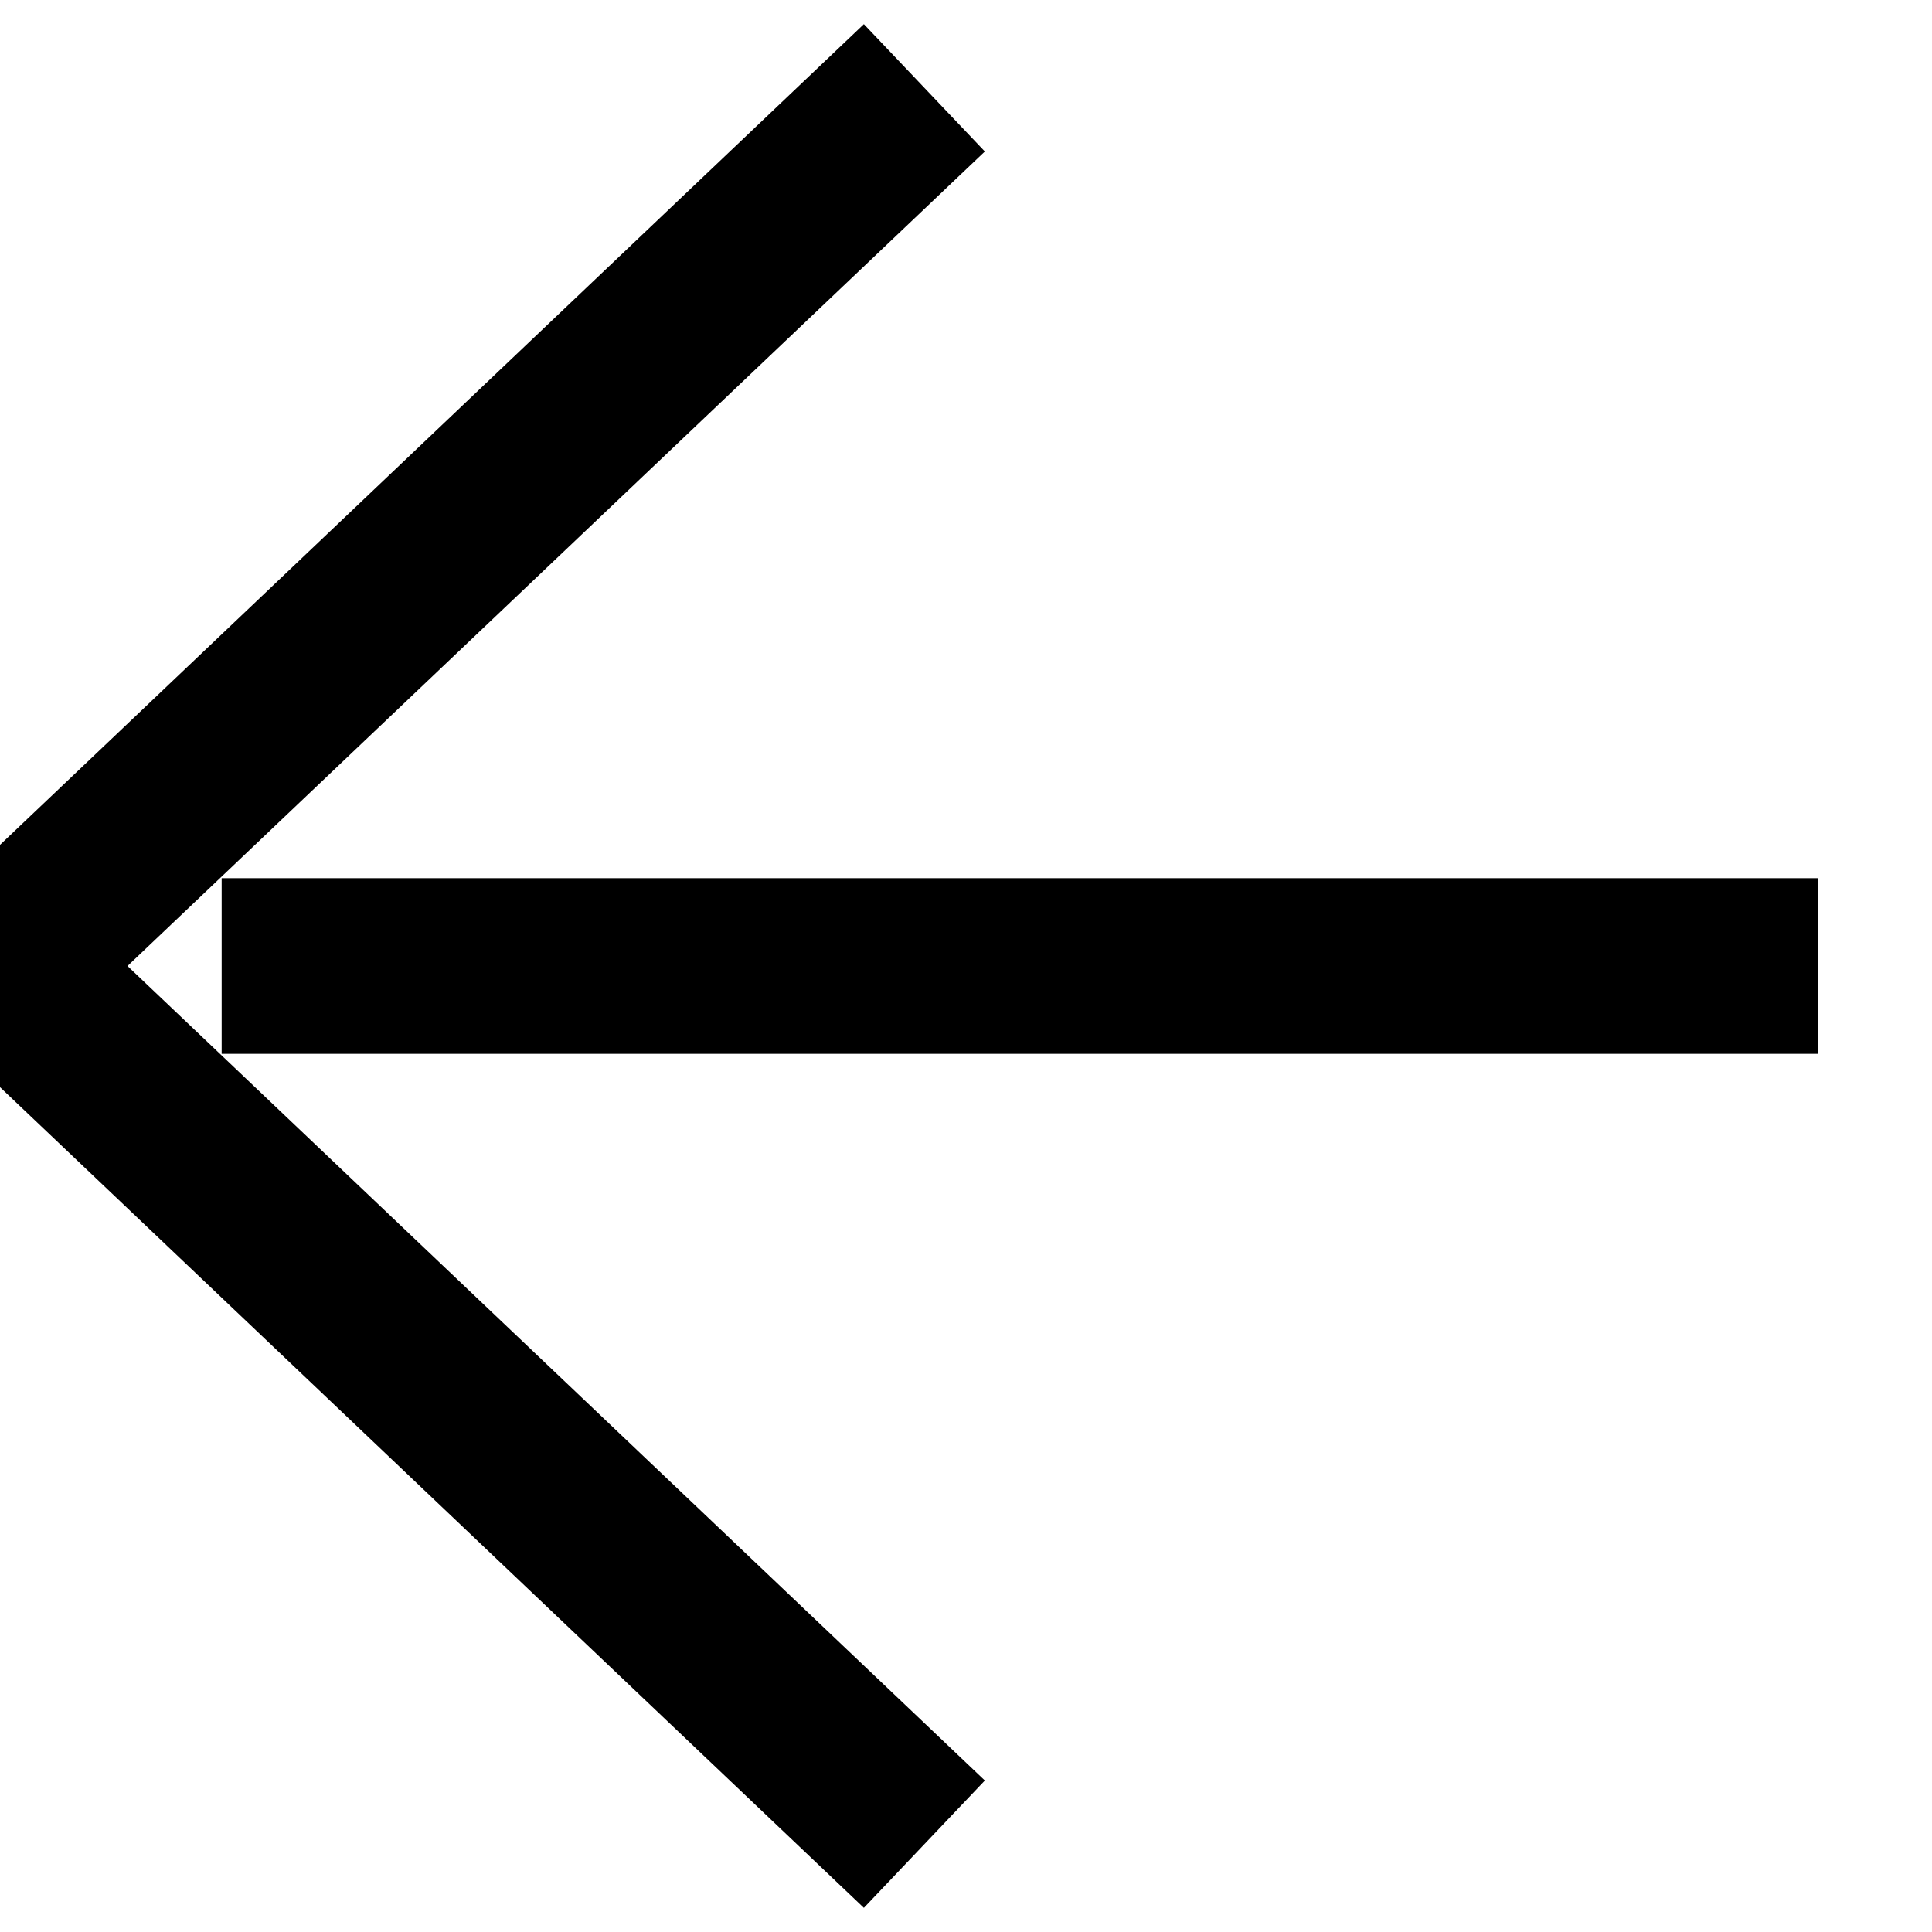
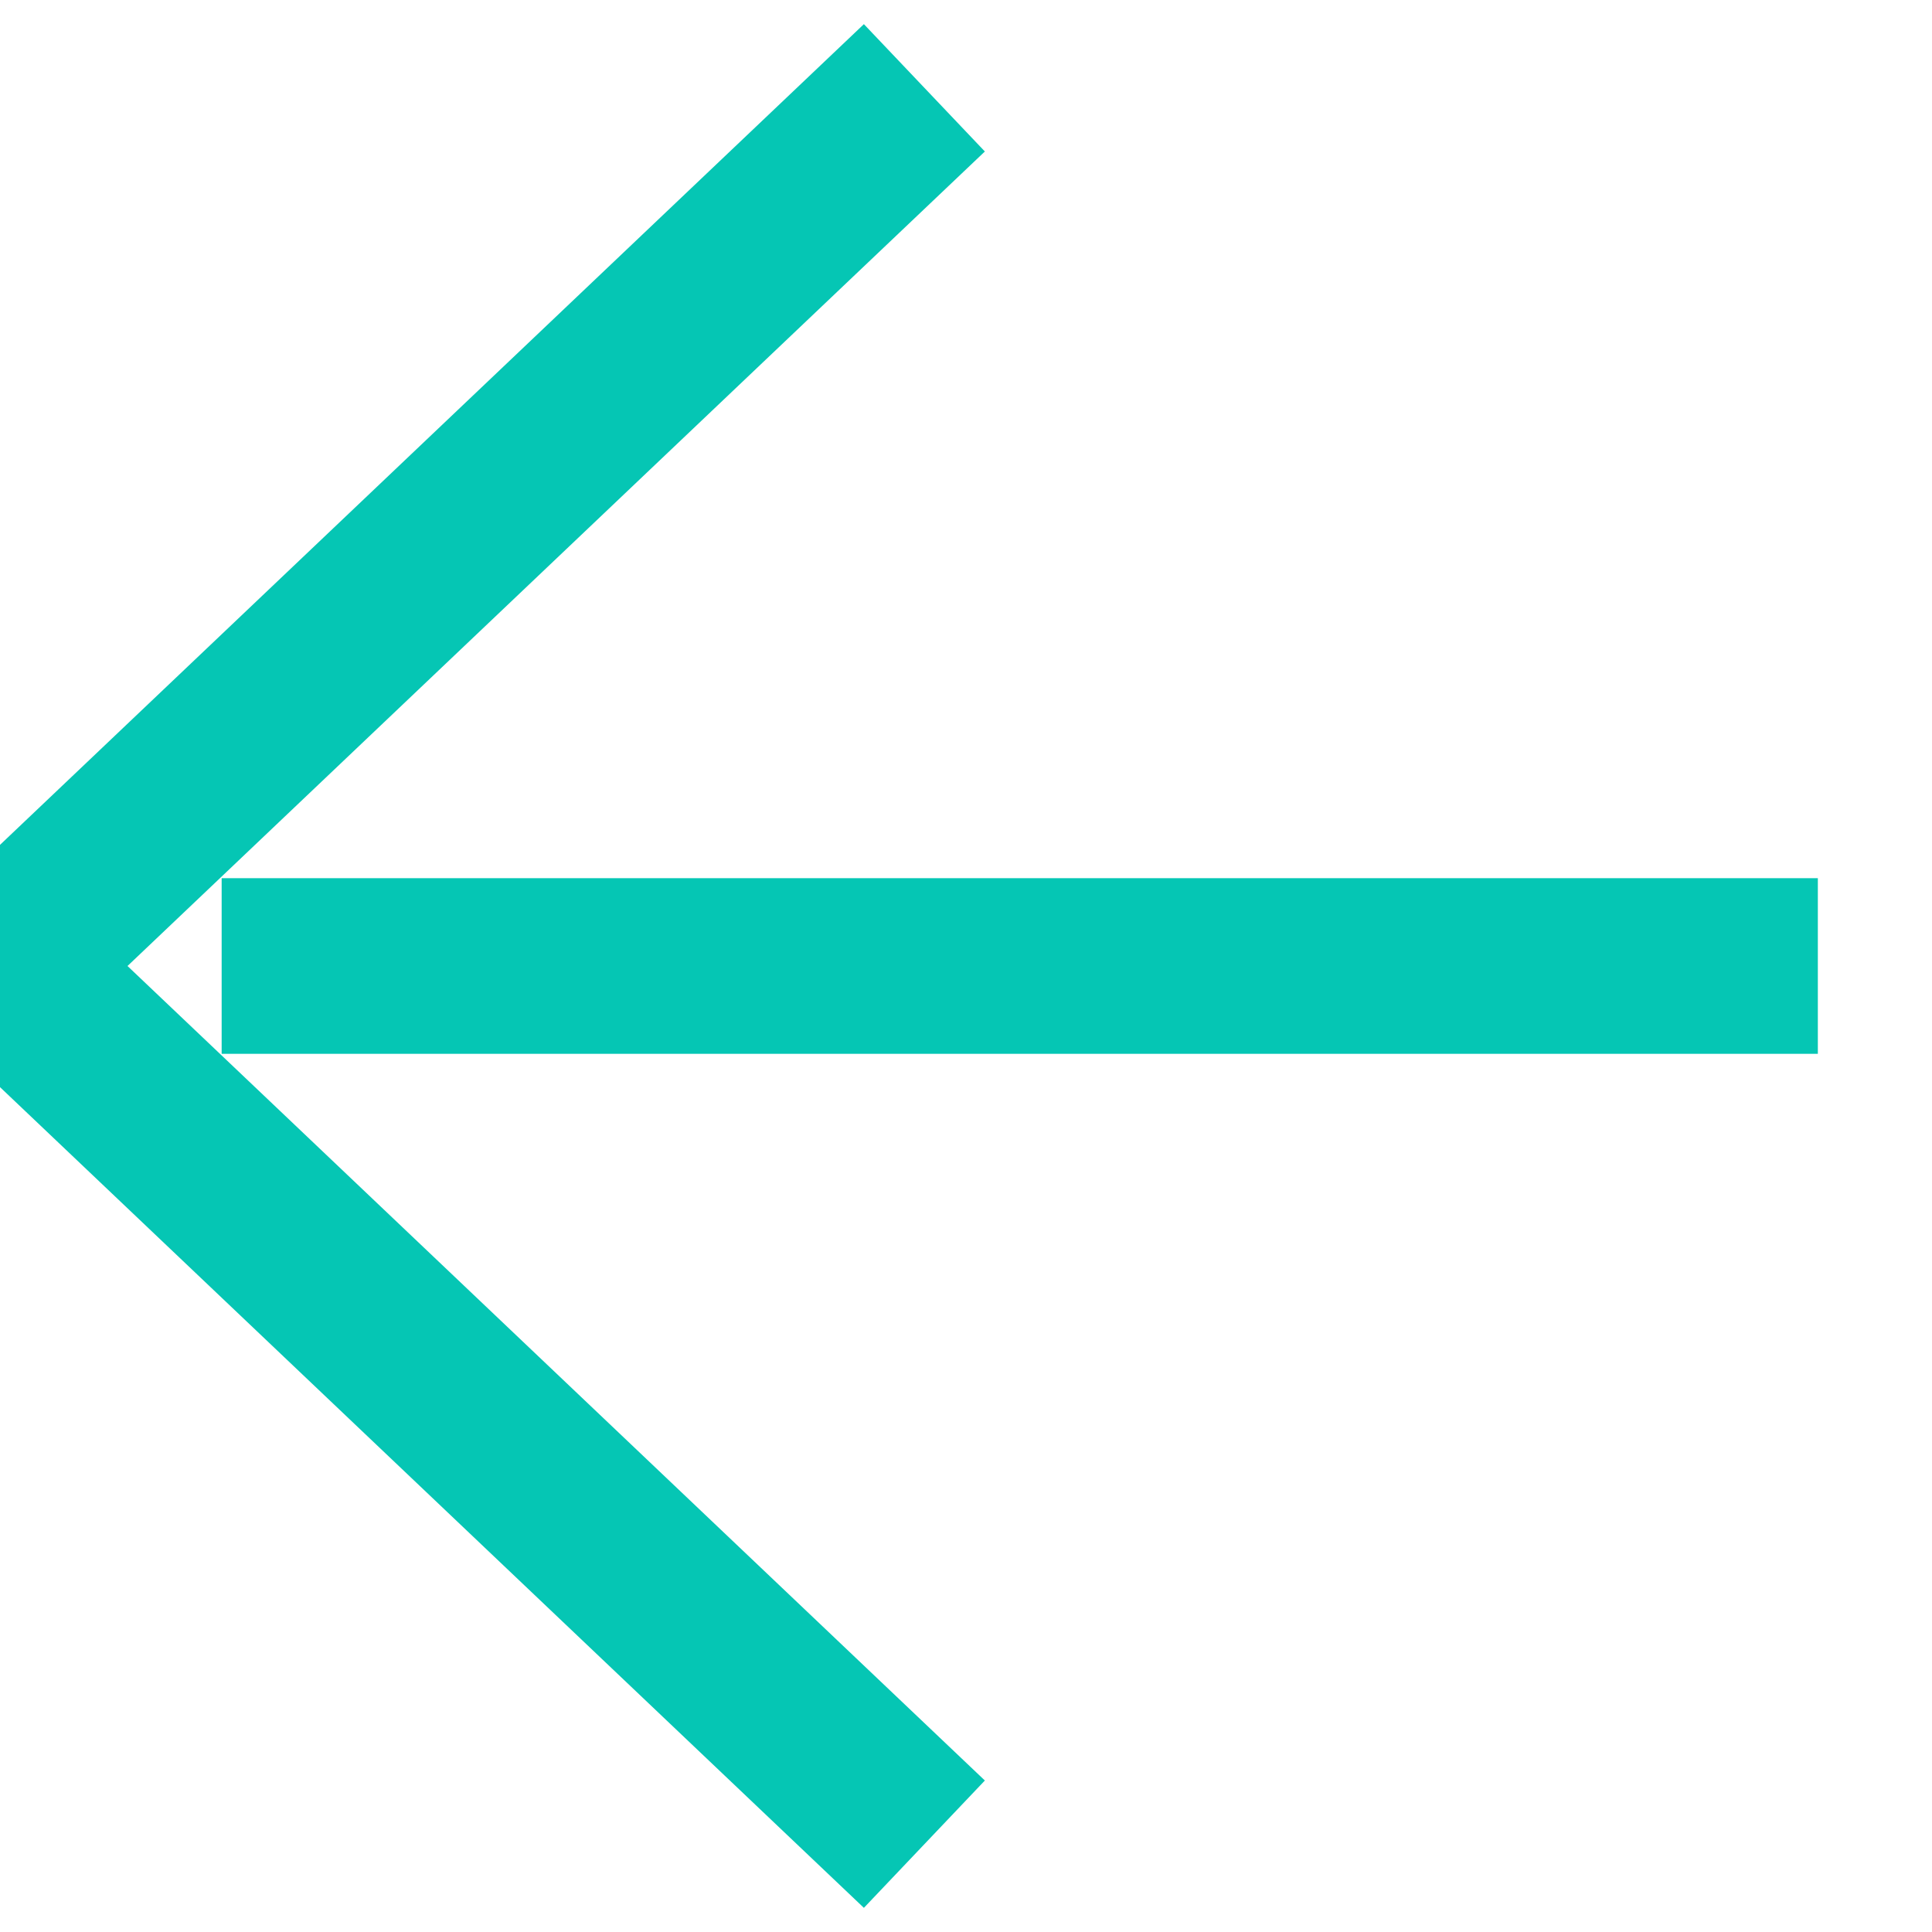
<svg xmlns="http://www.w3.org/2000/svg" width="11px" height="11px" viewBox="0 0 11 11" version="1.1">
  <g id="Page-1" stroke="none" stroke-width="1" fill="none" fill-rule="evenodd">
-     <g id="Accueil" transform="translate(-210, -203)" stroke="#000000">
+     <g id="Accueil" transform="translate(-210, -203)" stroke="#05c6b4">
      <g id="Rectangle-132-+-Line-Copy-2" transform="translate(210, 203.5)">
        <path d="M5.263,-4.4408921e-15 L-2.94431146e-13,5 L5.263,10" id="Rectangle-132" />
        <path d="M1.762,5 L9.85,5" id="Line-Copy" stroke-linecap="square" />
      </g>
    </g>
  </g>
</svg>
